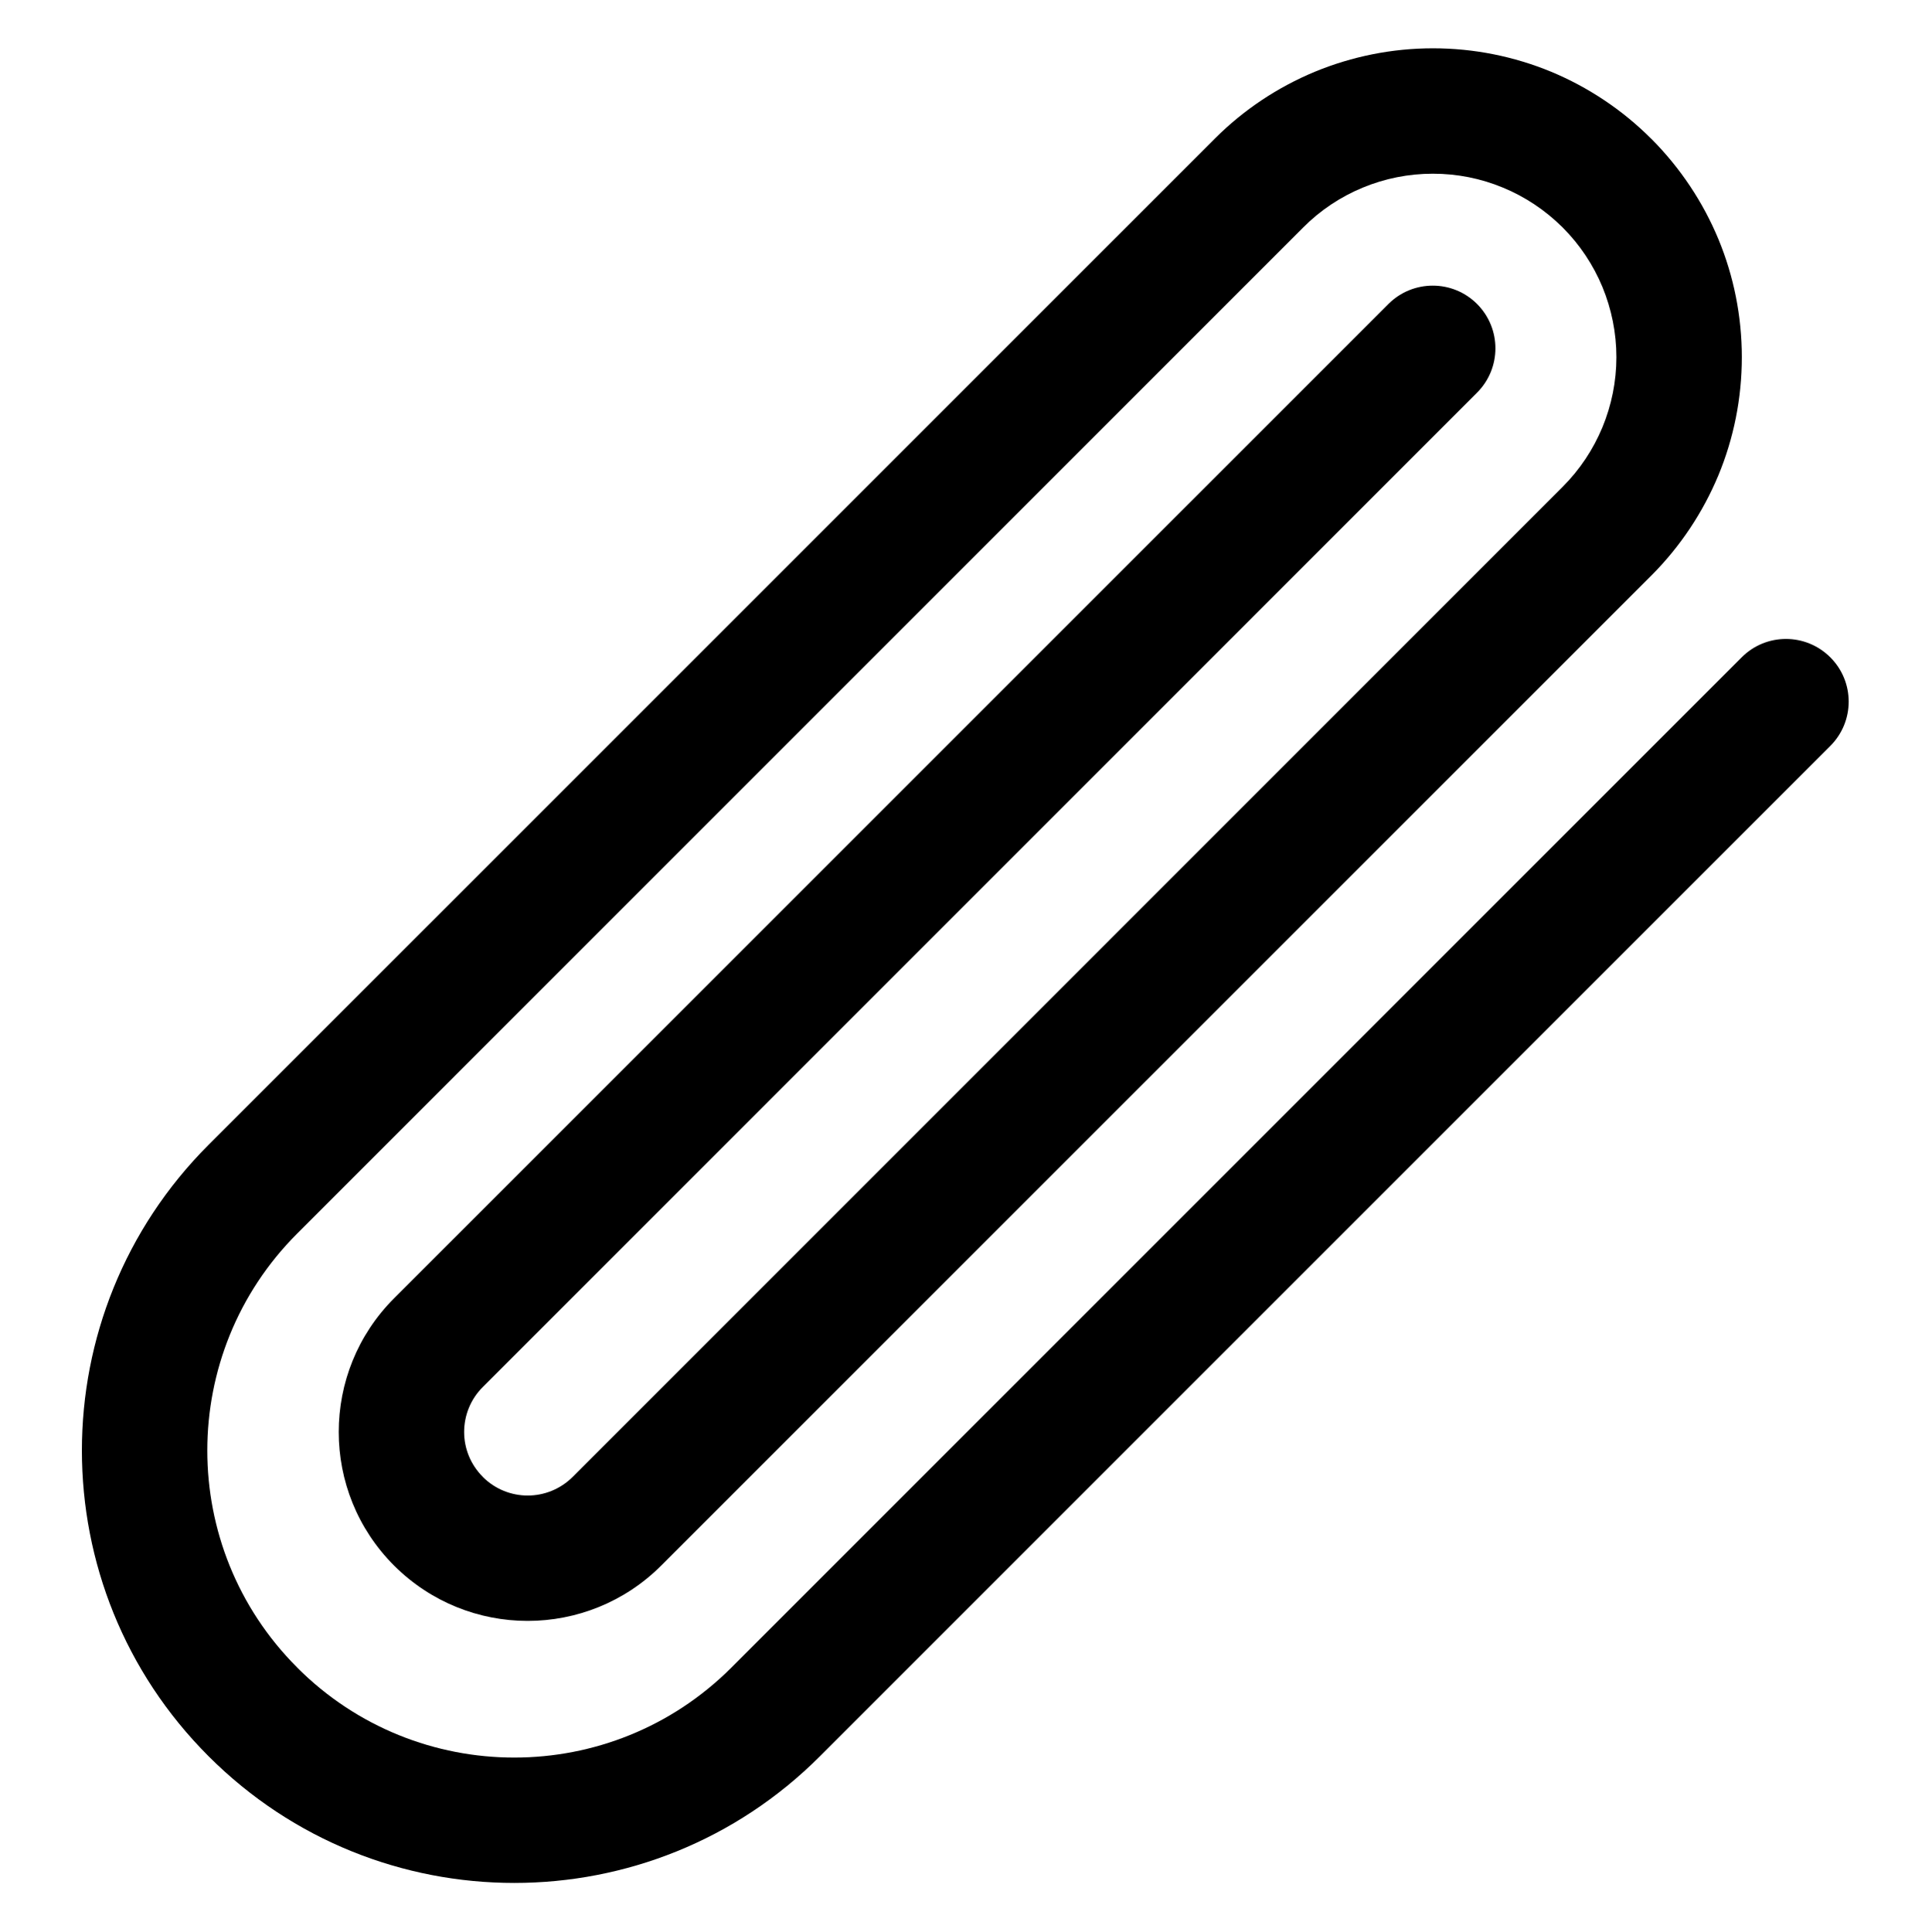
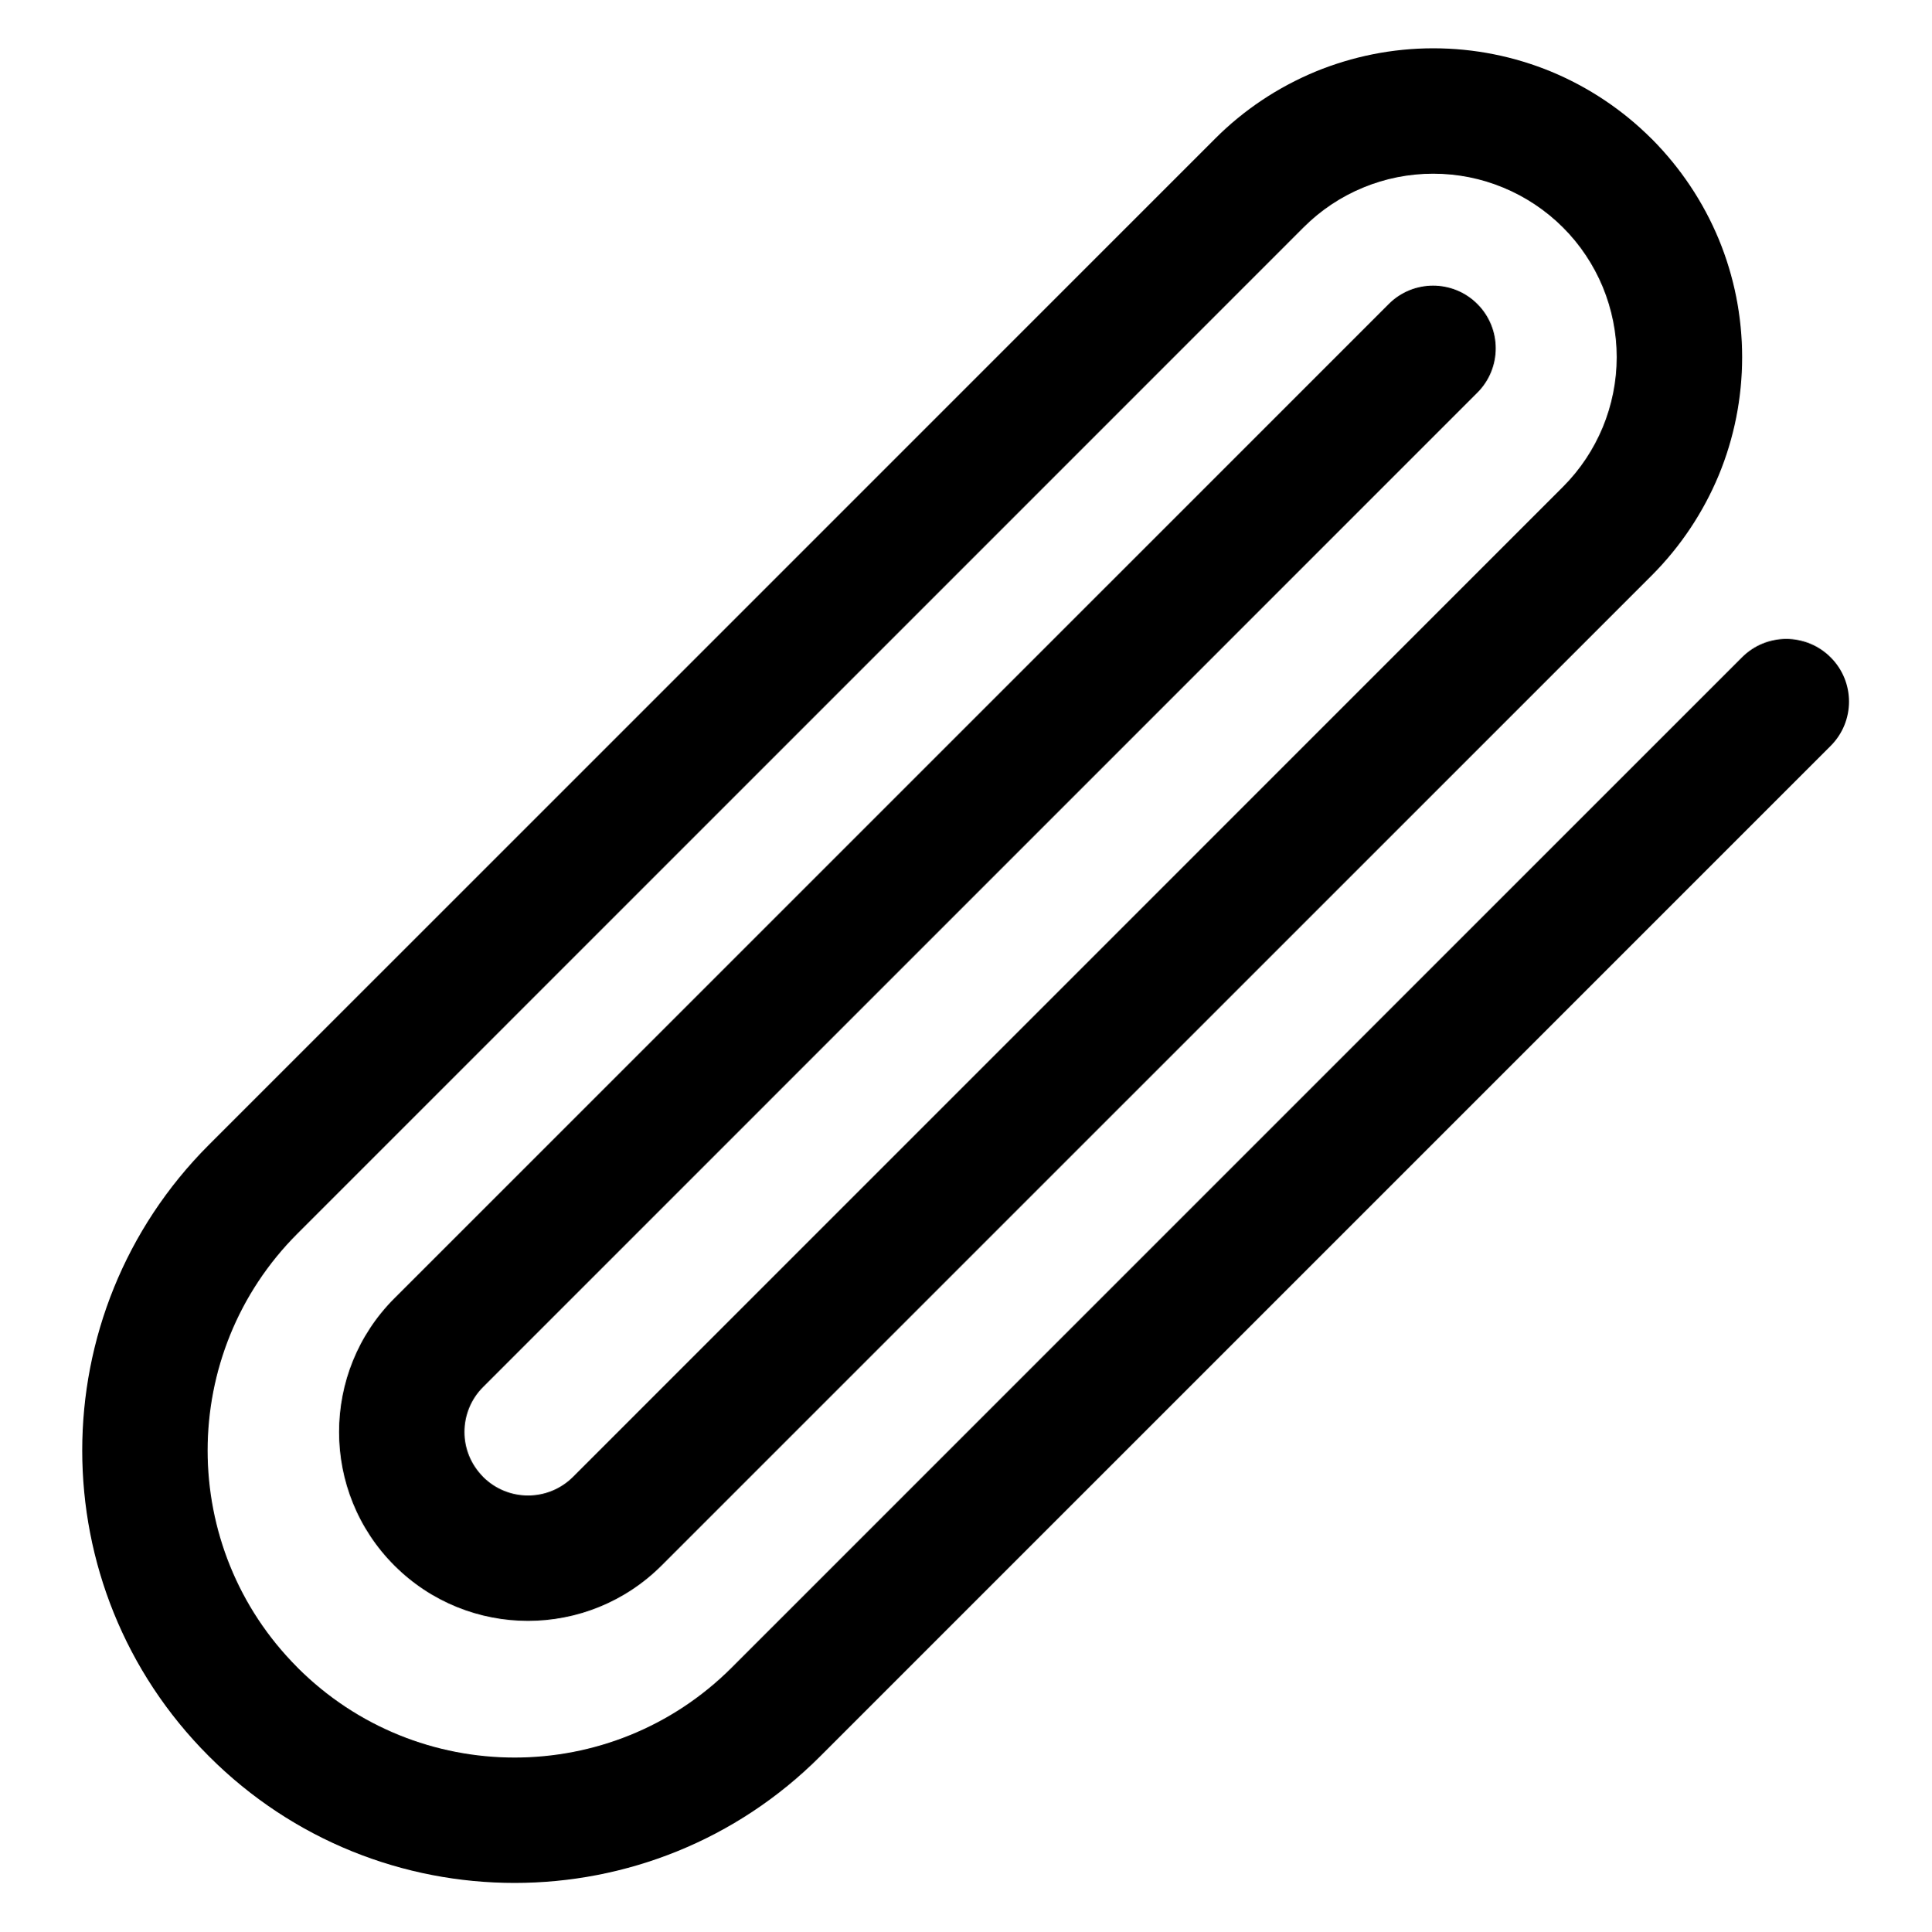
- <svg xmlns="http://www.w3.org/2000/svg" version="1.0" id="Layer_1" x="0px" y="0px" width="283.465px" height="283.465px" viewBox="-126.732 -126.732 283.465 283.465" enable-background="new -126.732 -126.732 283.465 283.465" xml:space="preserve">
-   <path d="M77.063-82.111L-68.893,63.835c-5.413,5.418-8.122,12.506-8.122,19.624c0,7.099,2.709,14.187,8.122,19.604l0,0  c5.417,5.408,12.511,8.123,19.609,8.123c7.093,0,14.191-2.715,19.604-8.123L115.675-42.277c4.235-4.245,7.556-9.255,9.821-14.688  c2.257-5.447,3.44-11.333,3.44-17.337s-1.184-11.89-3.44-17.337c-2.266-5.443-5.586-10.443-9.821-14.698l-0.049-0.04  c-4.245-4.245-9.256-7.565-14.685-9.827c-5.446-2.247-11.332-3.44-17.337-3.44s-11.89,1.193-17.337,3.44  c-5.438,2.261-10.448,5.572-14.693,9.827L-96.132,41.318c-12.387,12.396-18.58,28.62-18.58,44.855  c0,16.243,6.193,32.477,18.58,44.864l0.02,0.02c12.387,12.396,28.625,18.59,44.865,18.59c16.234,0,32.472-6.193,44.859-18.59  L141.919-17.245c3.6-3.594,3.6-9.415,0-13.008c-3.598-3.594-9.424-3.594-13.002,0L-19.396,118.055  c-8.798,8.787-20.32,13.191-31.852,13.191c-11.527,0-23.059-4.404-31.847-13.191l-0.02-0.03  c-8.793-8.788-13.192-20.319-13.192-31.851c0-11.522,4.399-23.055,13.192-31.843L64.577-93.37c2.516-2.525,5.487-4.488,8.709-5.82  c3.24-1.347,6.74-2.048,10.299-2.048c3.579,0,7.058,0.701,10.299,2.048c3.221,1.332,6.203,3.306,8.728,5.82l0.04,0.04  c2.525,2.525,4.484,5.498,5.826,8.724c1.332,3.241,2.047,6.73,2.047,10.294c0,3.574-0.715,7.063-2.047,10.29  c-1.342,3.23-3.301,6.203-5.826,8.728L-42.678,90.05c-1.824,1.819-4.215,2.734-6.596,2.734s-4.777-0.915-6.596-2.734v-0.01  c-1.824-1.829-2.738-4.205-2.738-6.581c0-2.387,0.914-4.792,2.738-6.601L90.076-69.104c3.589-3.588,3.589-9.414,0-13.007  C86.487-85.705,80.652-85.705,77.063-82.111z" />
+ <svg xmlns="http://www.w3.org/2000/svg" version="1.1" id="Layer_1" x="0px" y="0px" width="283.465px" height="283.465px" viewBox="0 0 283.465 283.465" enable-background="new 0 0 283.465 283.465" xml:space="preserve">
+   <path d="M203.842,44.62L57.886,190.566c-5.413,5.418-8.122,12.506-8.122,19.624c0,7.099,2.709,14.187,8.122,19.604l0,0  c5.417,5.408,12.511,8.123,19.609,8.123c7.093,0,14.191-2.715,19.604-8.123l145.354-145.34c4.235-4.245,7.557-9.255,9.821-14.688  c2.257-5.447,3.44-11.333,3.44-17.338c0-6.004-1.185-11.89-3.44-17.337c-2.266-5.442-5.586-10.442-9.821-14.697l-0.049-0.04  c-4.245-4.245-9.256-7.565-14.685-9.827c-5.446-2.247-11.332-3.44-17.337-3.44s-11.891,1.193-17.337,3.44  c-5.438,2.261-10.448,5.572-14.693,9.827L30.647,168.049c-12.387,12.396-18.58,28.62-18.58,44.855  c0,16.243,6.193,32.477,18.58,44.864l0.02,0.02c12.387,12.396,28.625,18.59,44.865,18.59c16.234,0,32.472-6.192,44.859-18.59  l148.307-148.302c3.601-3.594,3.601-9.415,0-13.008c-3.598-3.595-9.424-3.595-13.002,0L107.383,244.786  c-8.798,8.787-20.32,13.191-31.852,13.191c-11.527,0-23.059-4.404-31.847-13.191l-0.02-0.03  c-8.793-8.788-13.192-20.318-13.192-31.851c0-11.522,4.399-23.055,13.192-31.843L191.355,33.361c2.516-2.525,5.487-4.488,8.709-5.82  c3.24-1.347,6.74-2.048,10.299-2.048c3.579,0,7.059,0.701,10.299,2.048c3.222,1.332,6.203,3.306,8.729,5.82l0.04,0.04  c2.525,2.524,4.484,5.498,5.826,8.724c1.332,3.241,2.047,6.73,2.047,10.294c0,3.574-0.715,7.063-2.047,10.29  c-1.342,3.23-3.302,6.203-5.826,8.729L84.101,216.781c-1.824,1.819-4.215,2.734-6.596,2.734s-4.777-0.915-6.596-2.734v-0.01  c-1.824-1.829-2.738-4.205-2.738-6.581c0-2.388,0.914-4.792,2.738-6.602L216.854,57.627c3.589-3.588,3.589-9.414,0-13.007  C213.266,41.026,207.431,41.026,203.842,44.62z" />
</svg>
